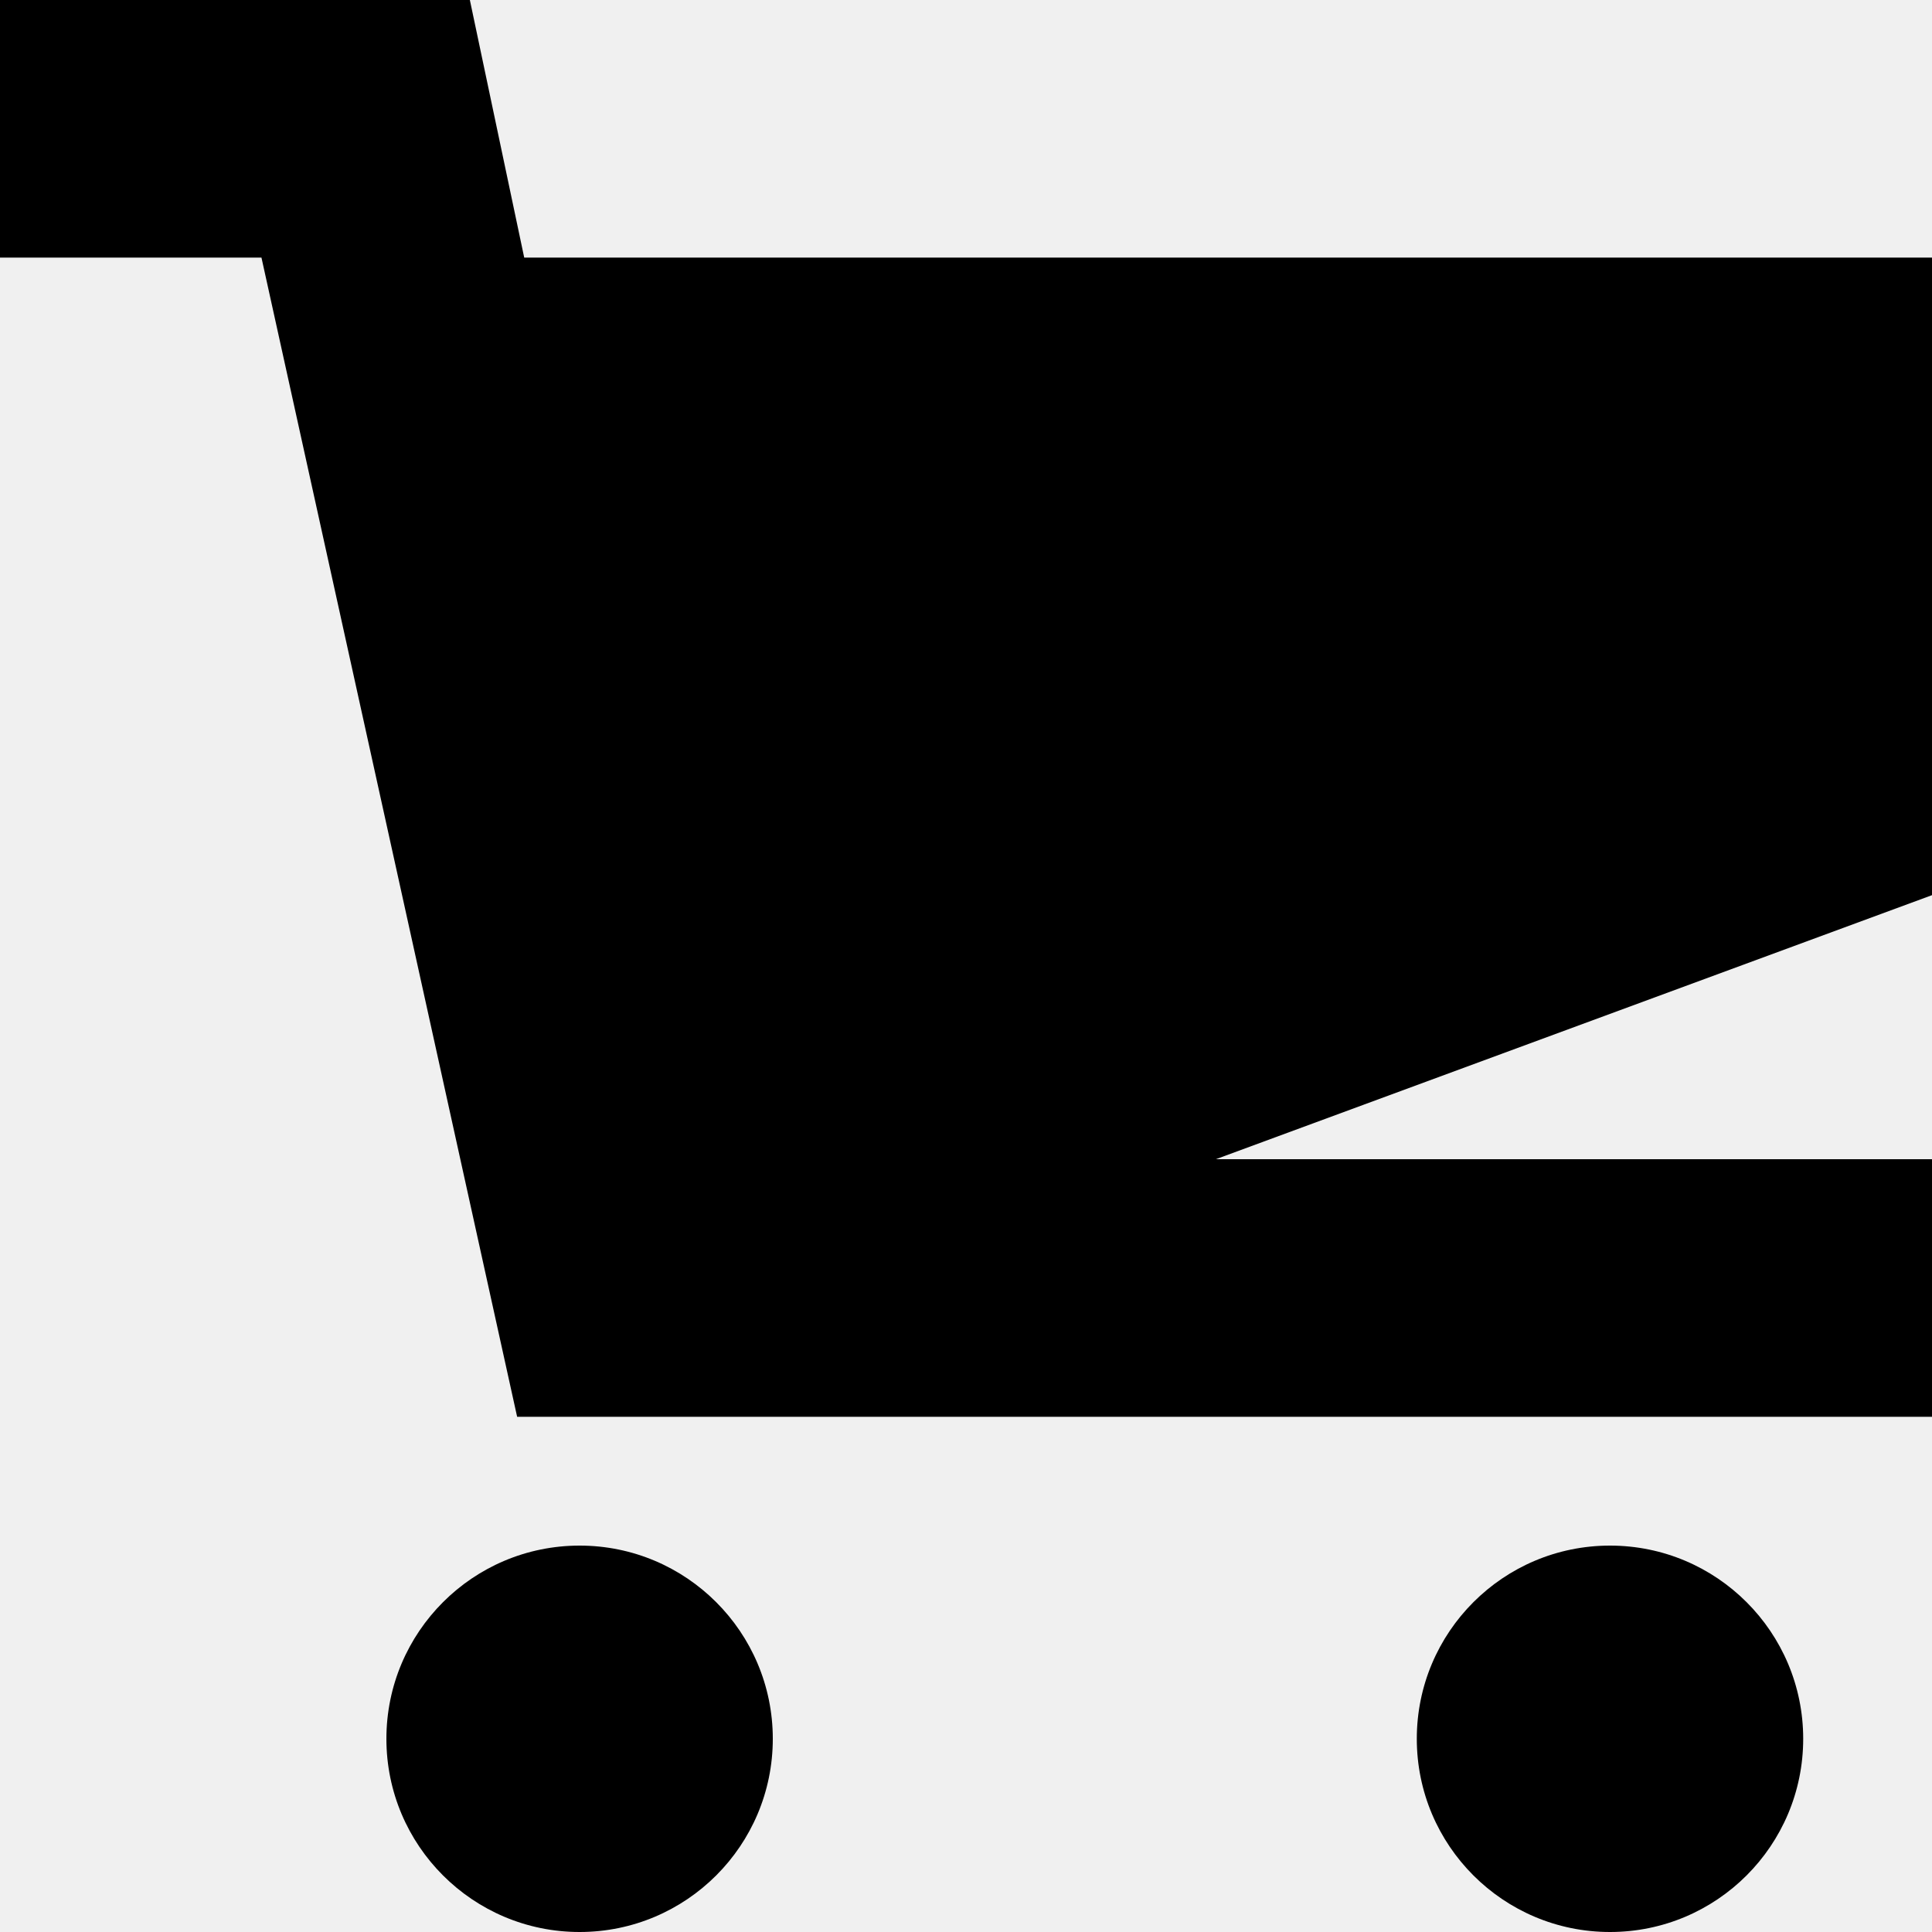
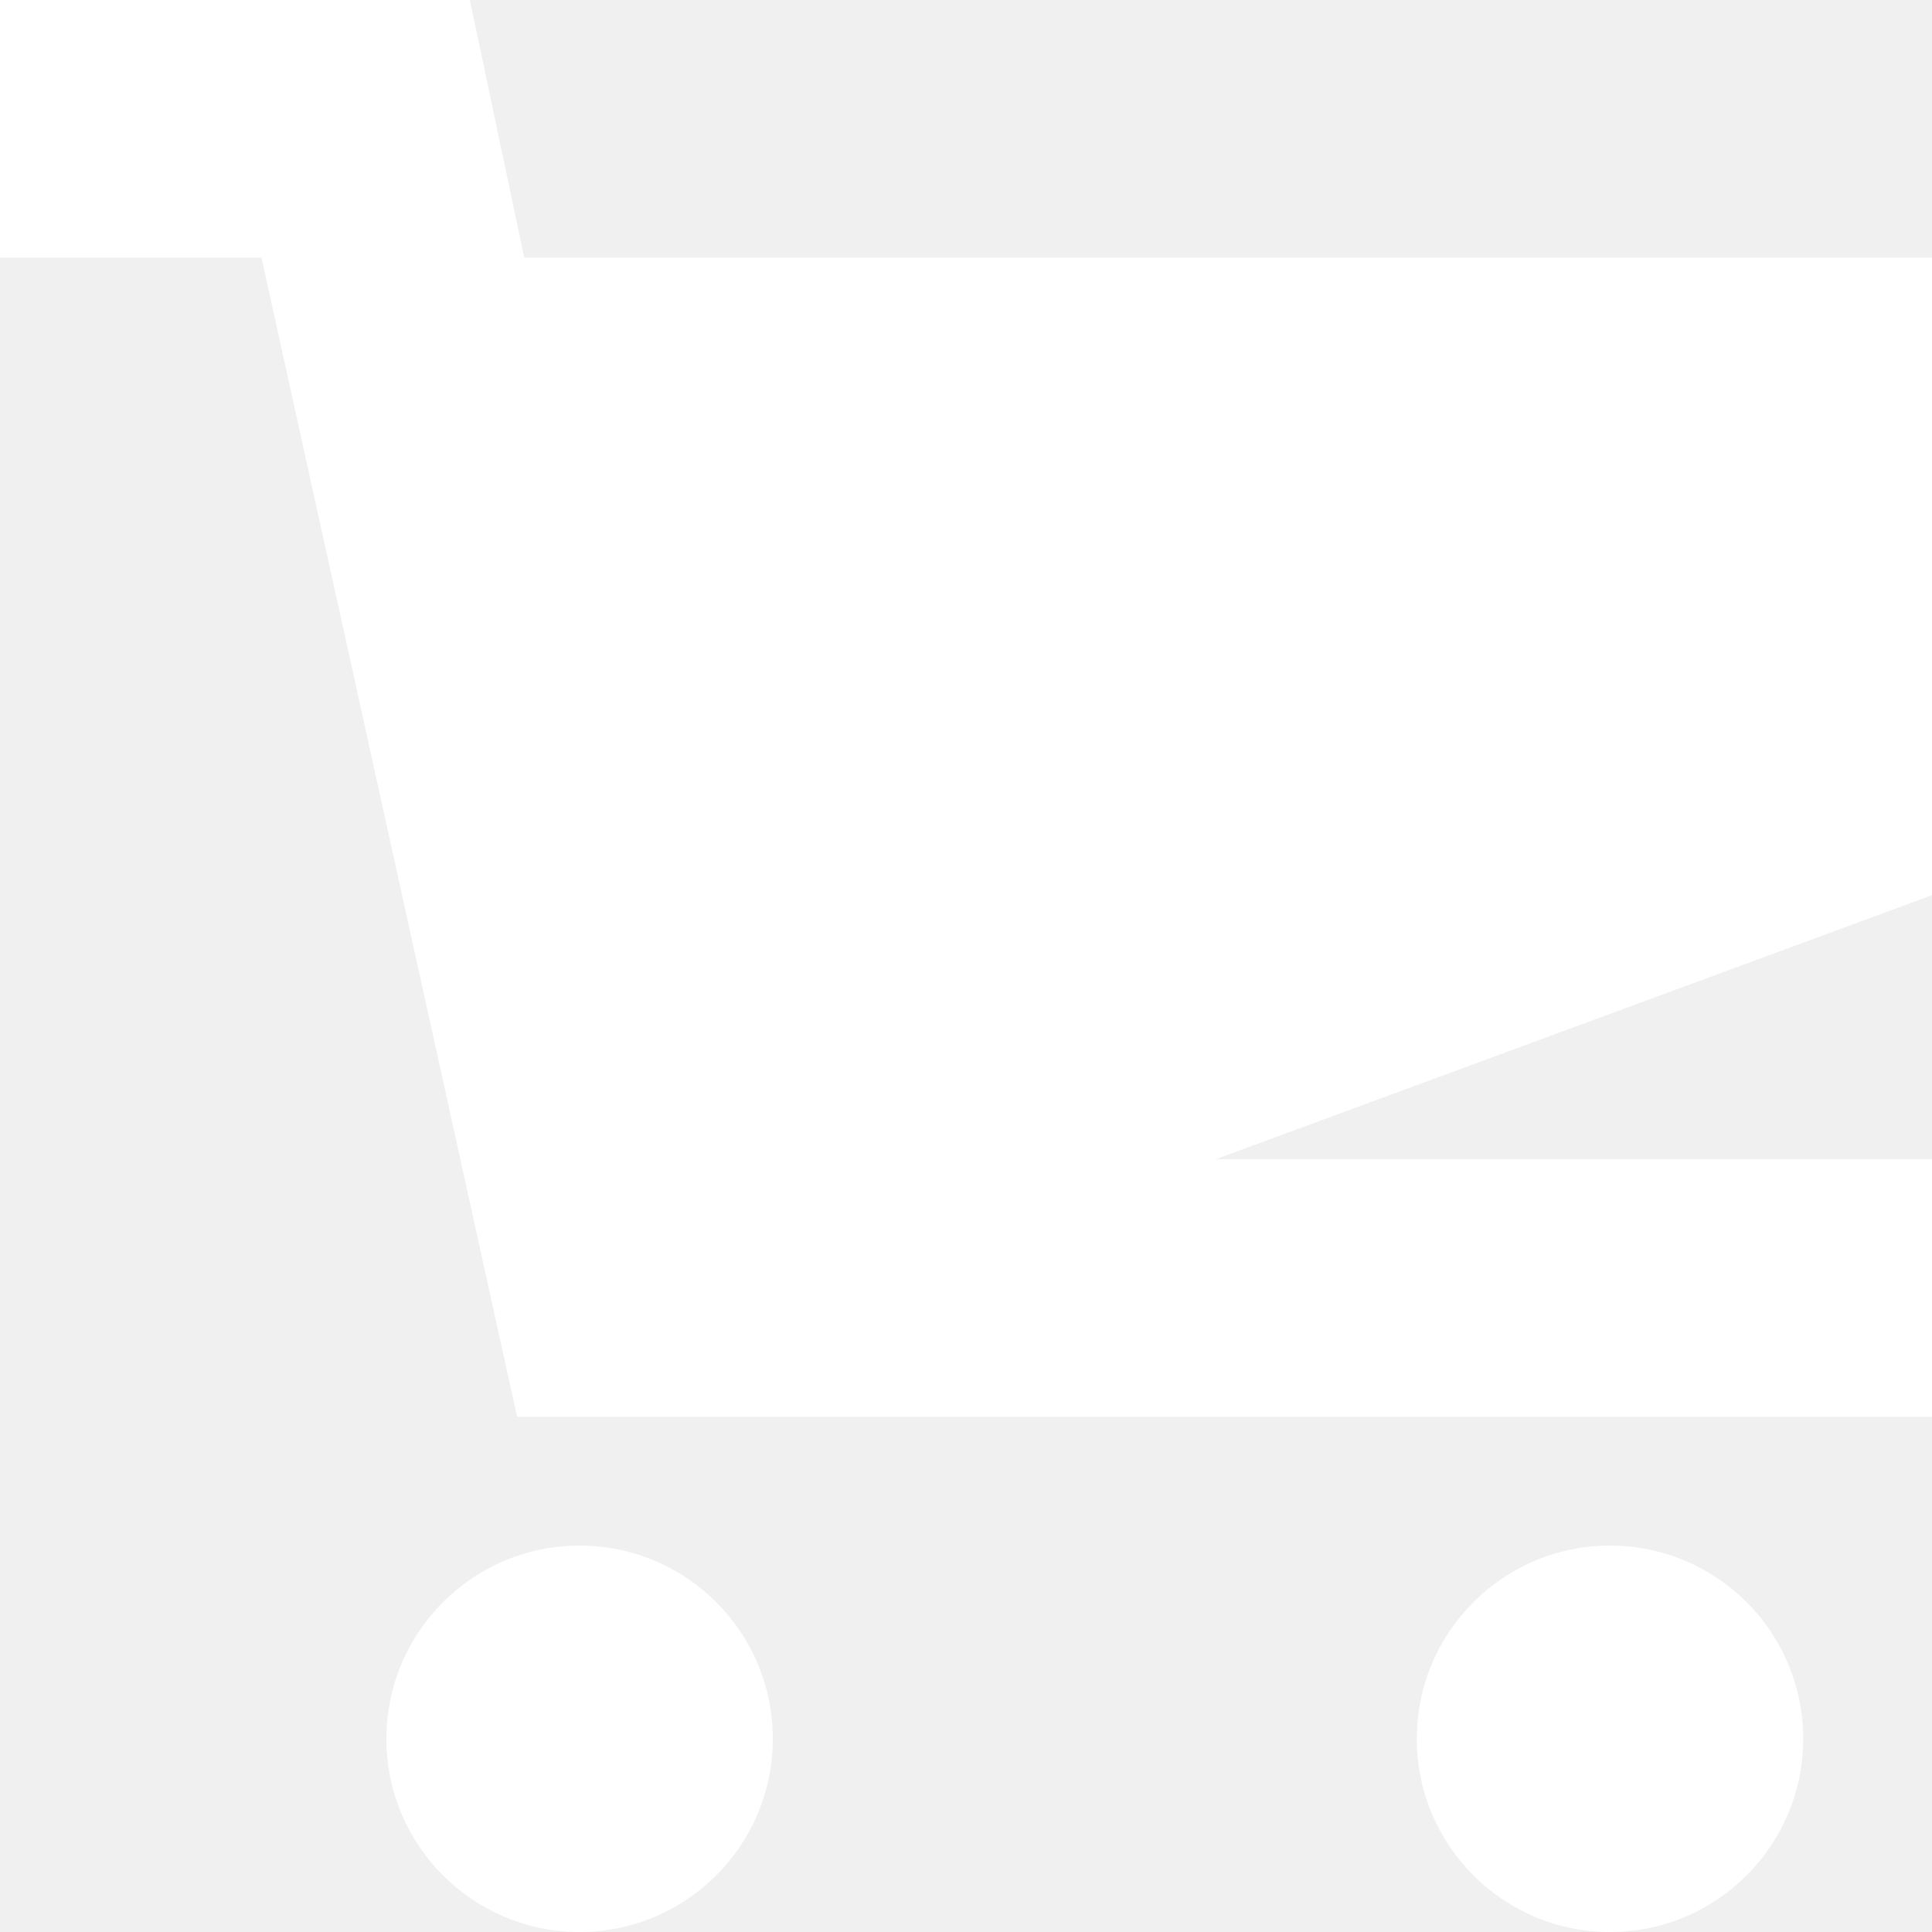
- <svg xmlns="http://www.w3.org/2000/svg" width="15" height="15">
+ <svg xmlns="http://www.w3.org/2000/svg" width="15" height="15" fill="#ffffff">
  <circle cx="4.5" cy="13.5" r="1.5" />
-   <circle cx="12.5" cy="13.5" r="1.5" />
-   <path d="M15 2H4.07l-.422-2H0v2h2.03l1.985 9H15V9H9.44L15 6.95z" />
+   <circle cx="12.5" cy="13.5" r="1.5" fill="#ffffff" />
+   <path d="M15 2H4.07l-.422-2H0v2h2.03l1.985 9H15V9H9.44L15 6.95z" fill="#ffffff" />
</svg>
